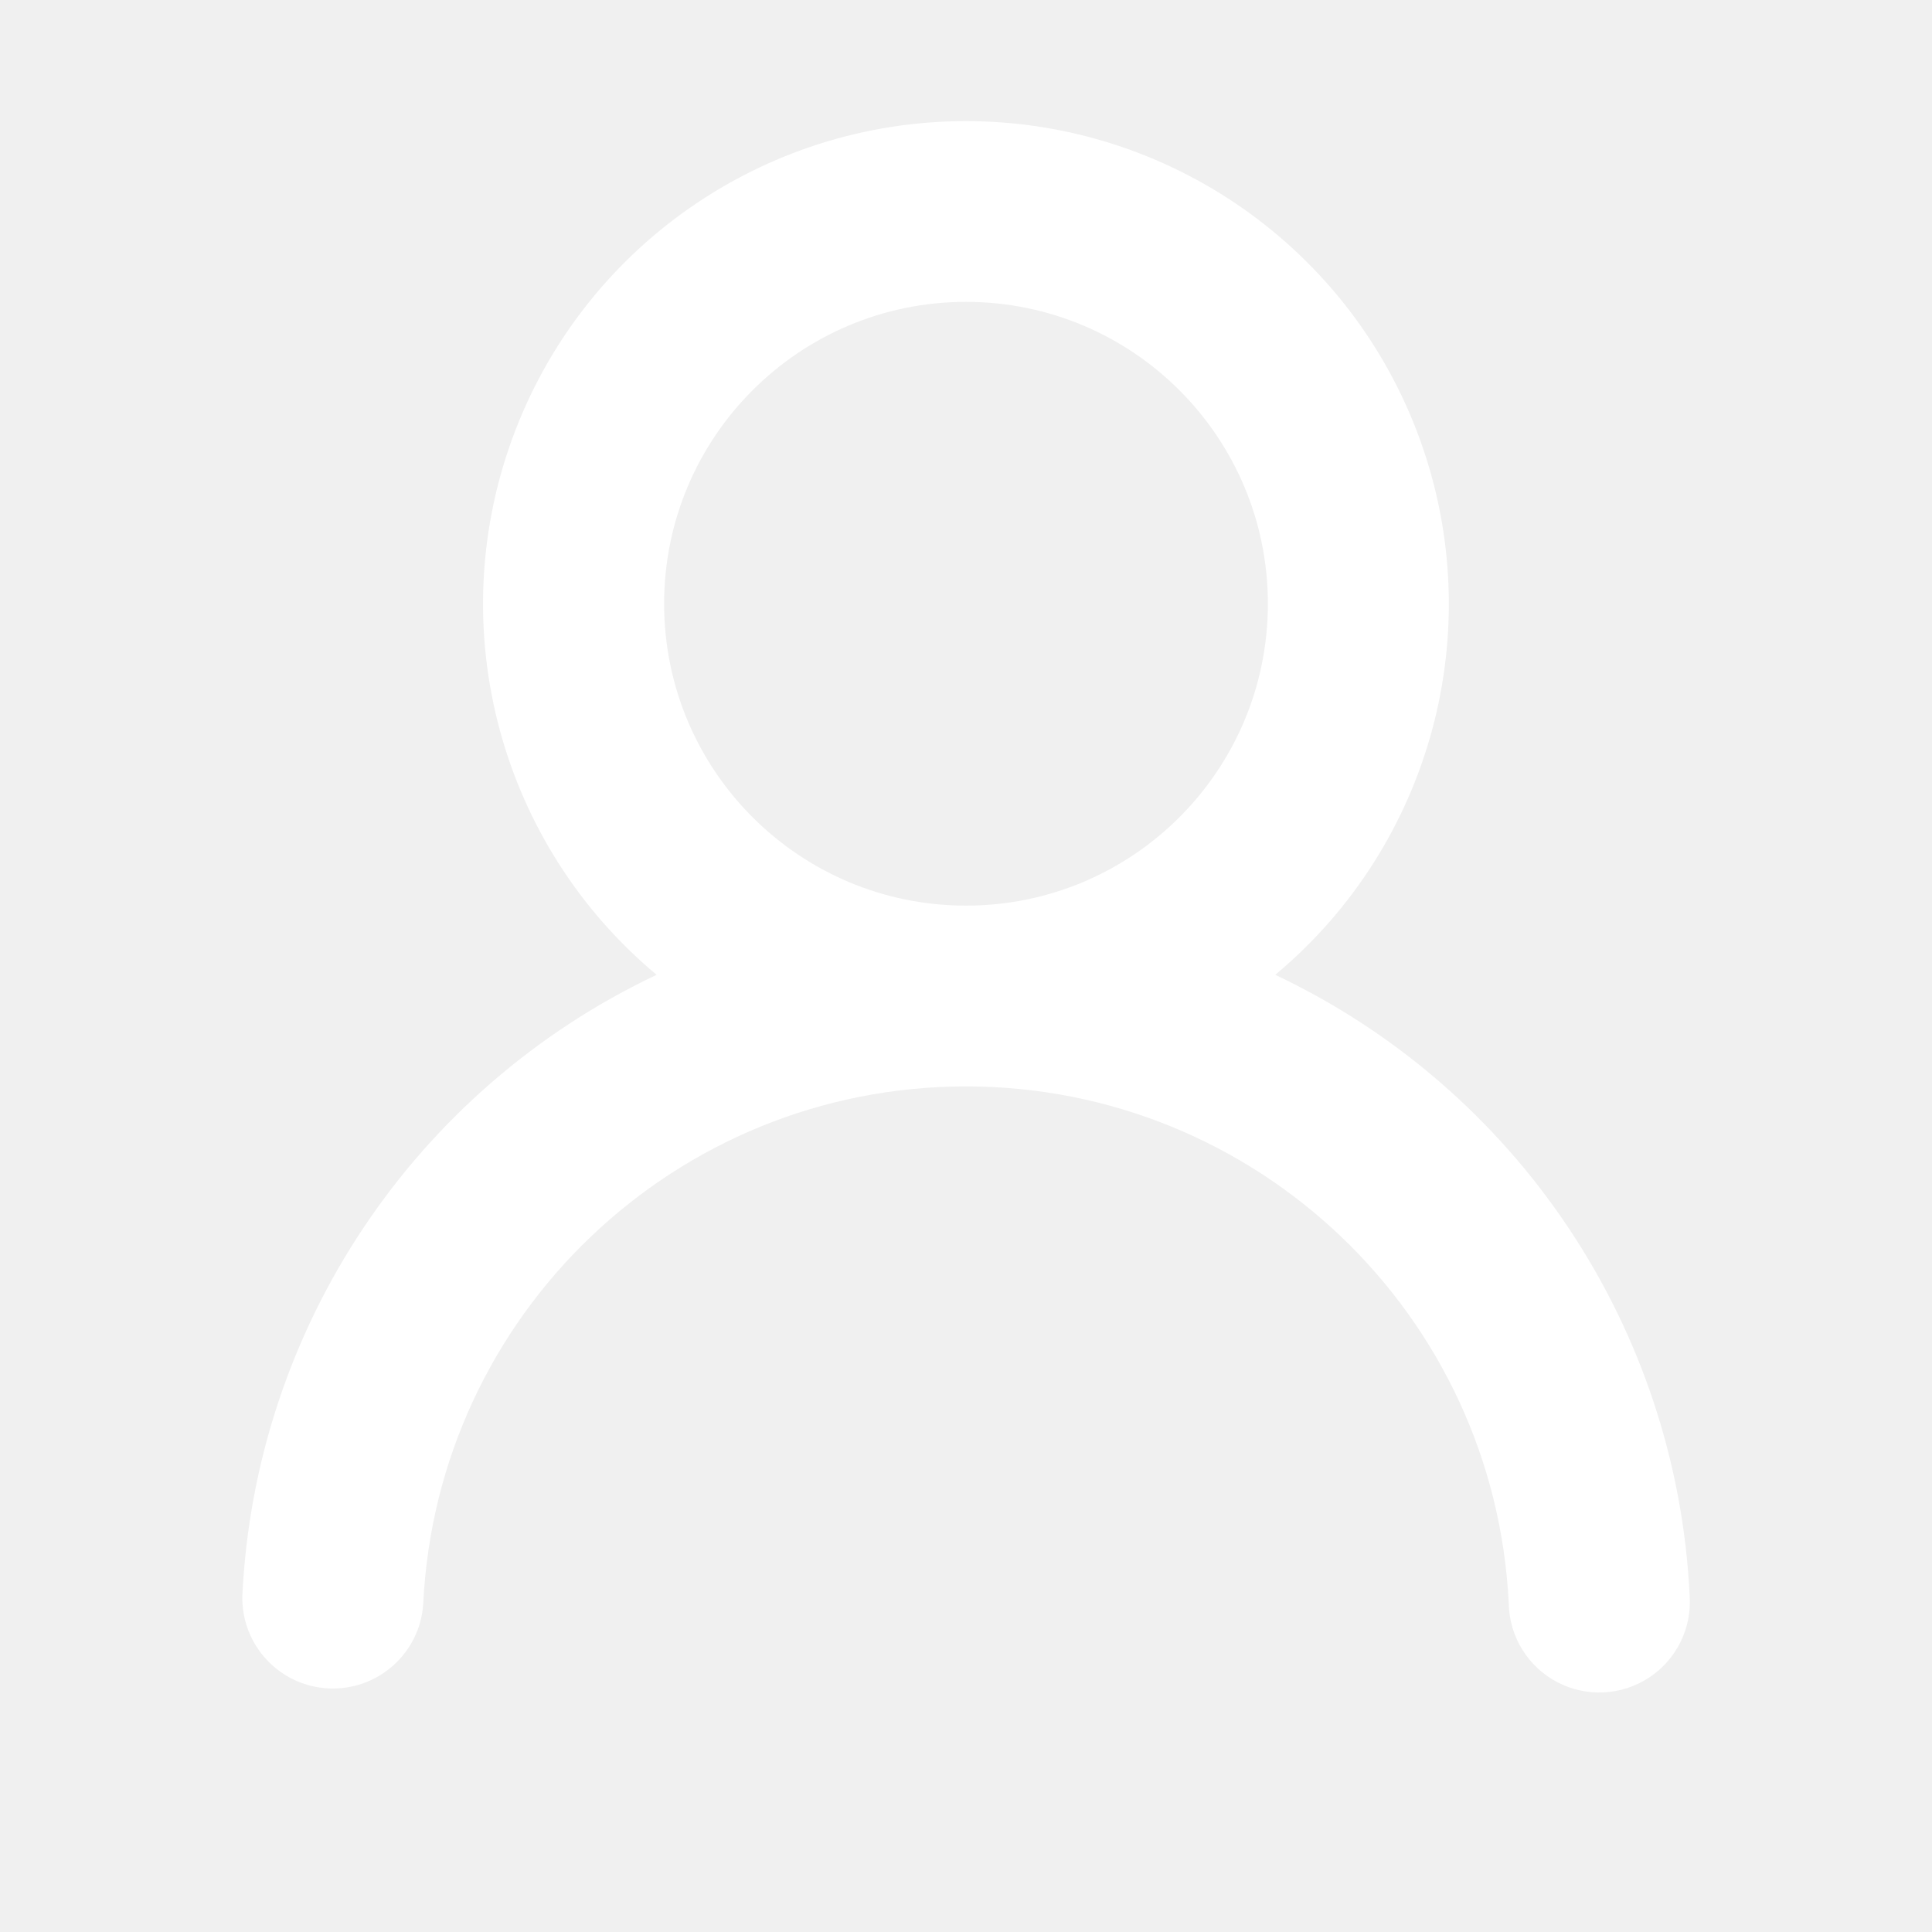
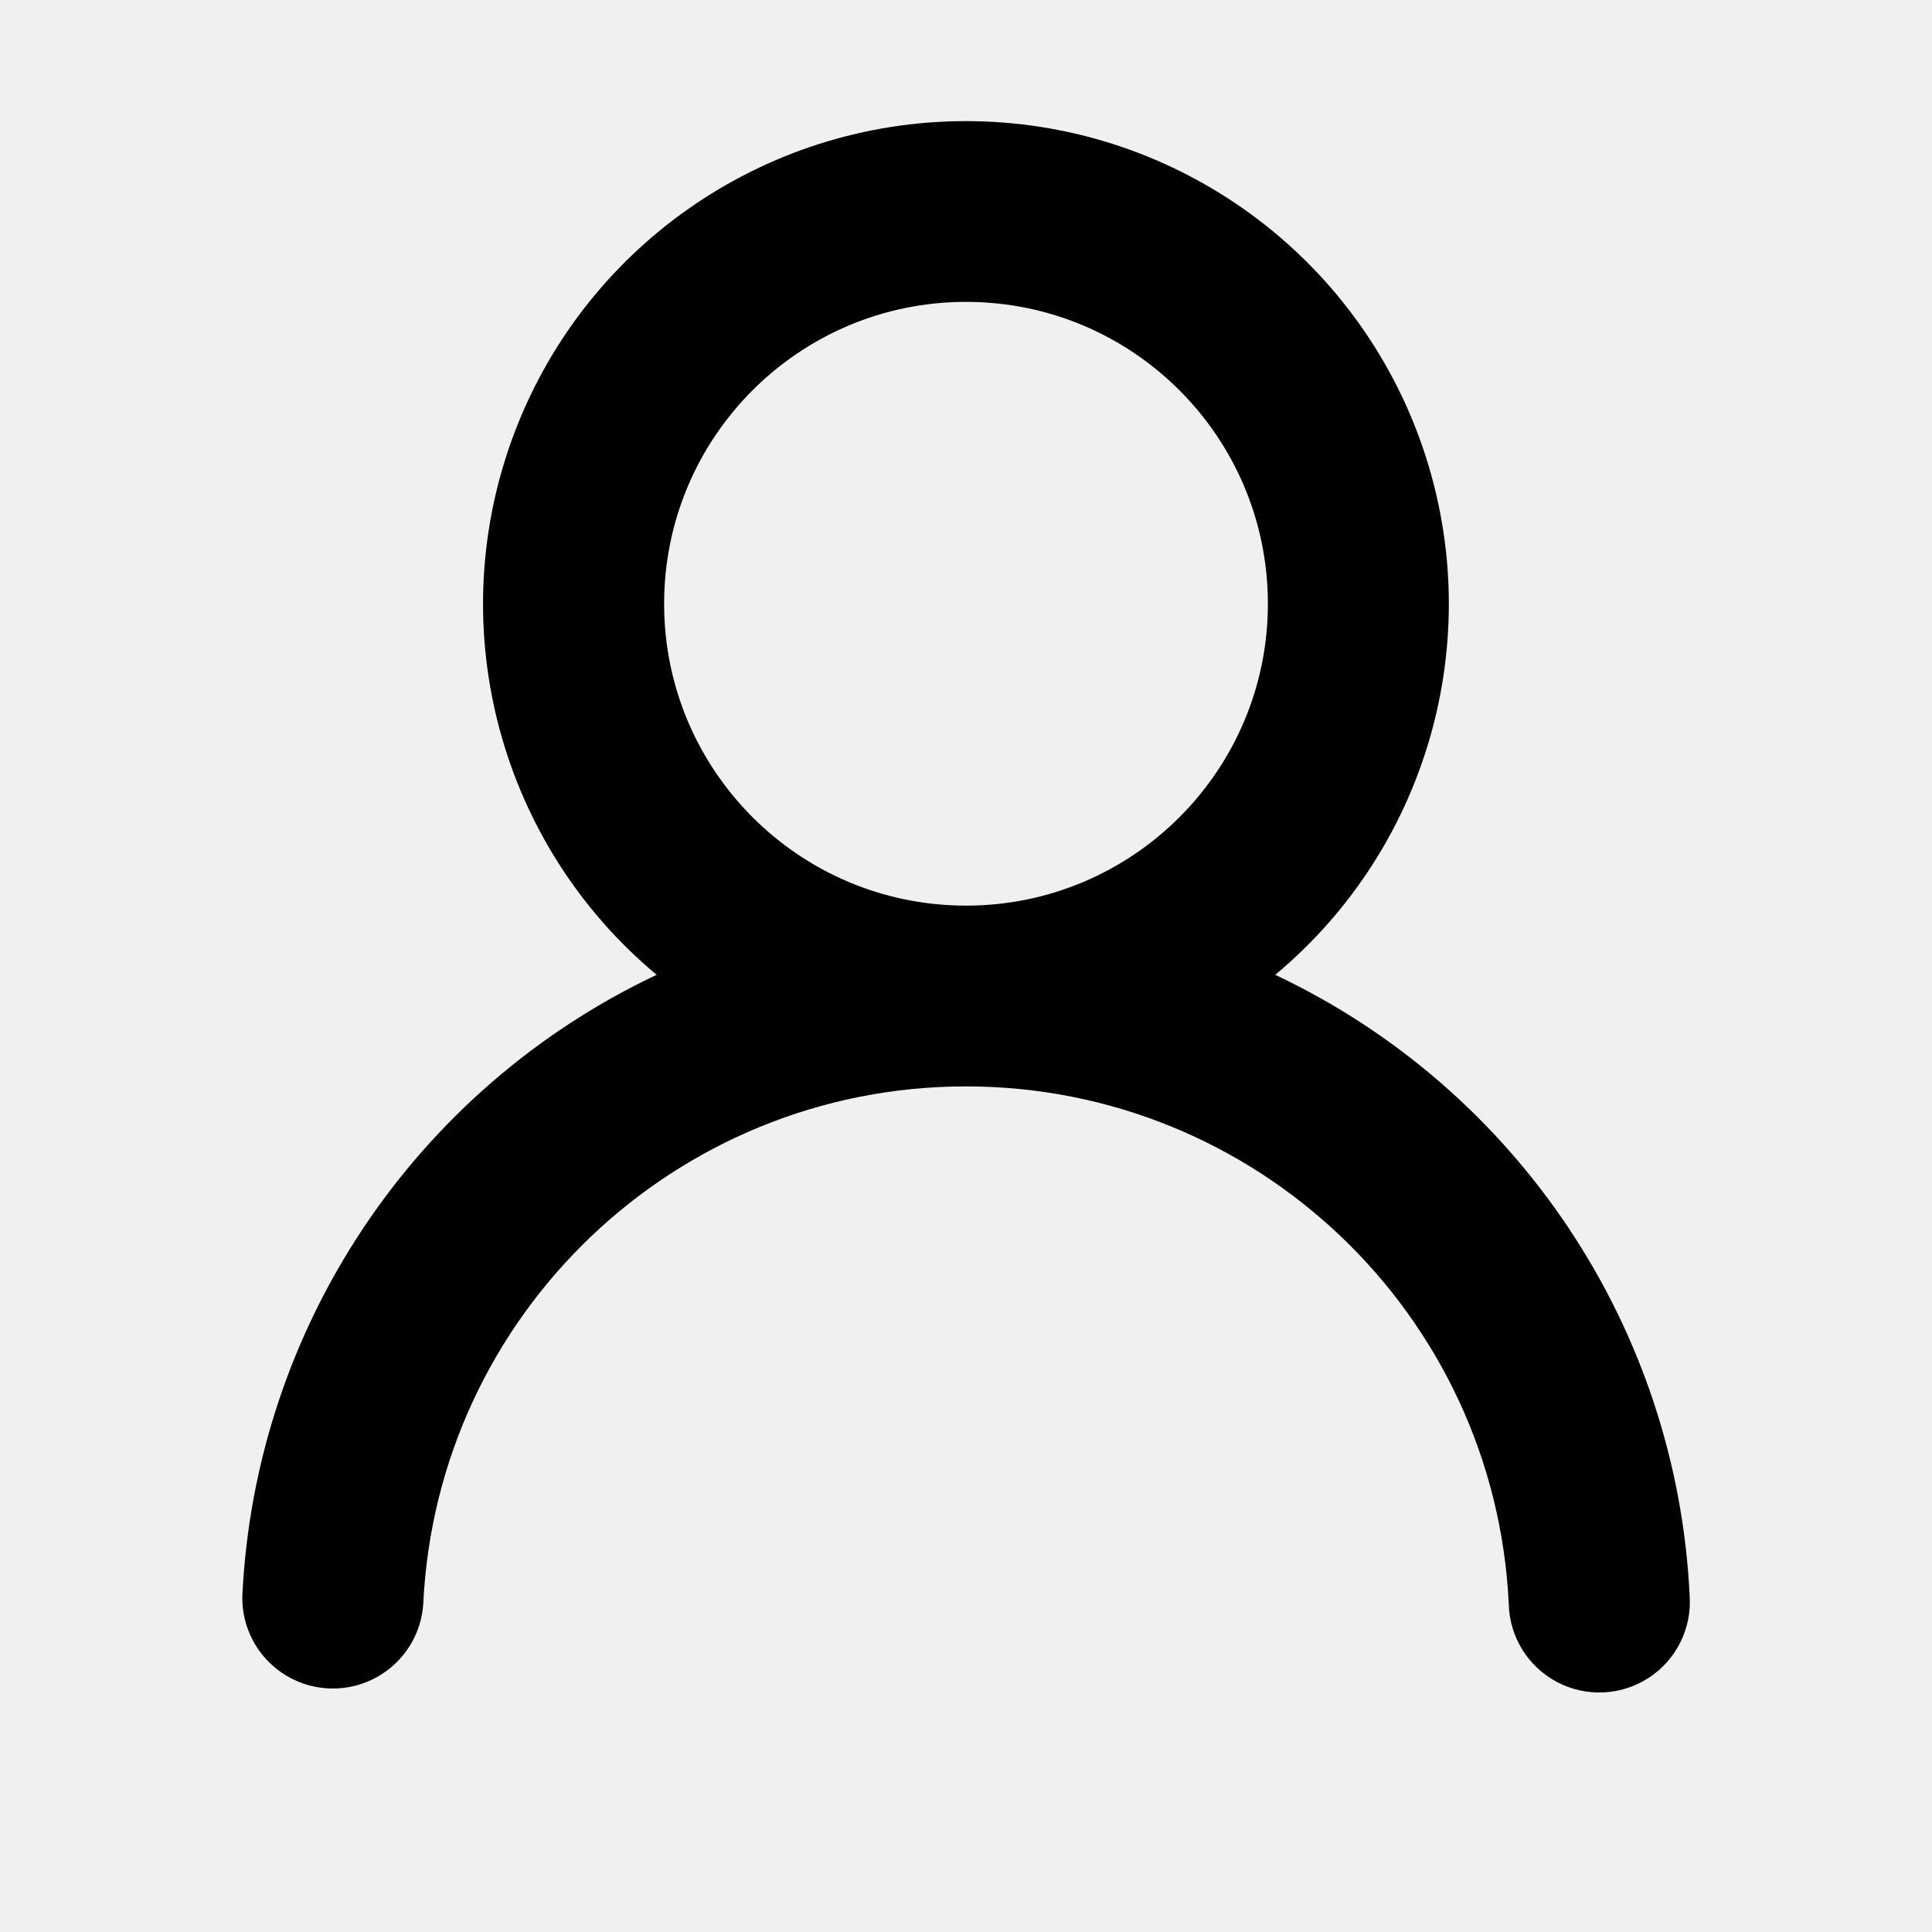
- <svg xmlns="http://www.w3.org/2000/svg" aria-hidden="true" focusable="false" class="Octicon-sc-9kayk9-0" viewBox="0 0 16 16" width="16" height="16" fill="#fff" style="display: inline-block; user-select: none; vertical-align: text-bottom; overflow: visible;">
+ <svg xmlns="http://www.w3.org/2000/svg" aria-hidden="true" fill="#000" focusable="false" class="Octicon-sc-9kayk9-0" viewBox="0 0 16 16" width="16" height="16" style="display: inline-block; user-select: none; vertical-align: text-bottom; overflow: visible;">
  <path d="M10.561 8.073a6.005 6.005 0 0 1 3.432 5.142.75.75 0 1 1-1.498.07 4.5 4.5 0 0 0-8.99 0 .75.75 0 0 1-1.498-.07 6.004 6.004 0 0 1 3.431-5.142 3.999 3.999 0 1 1 5.123 0ZM10.5 5a2.5 2.5 0 1 0-5 0 2.5 2.5 0 0 0 5 0Z" />
</svg>
